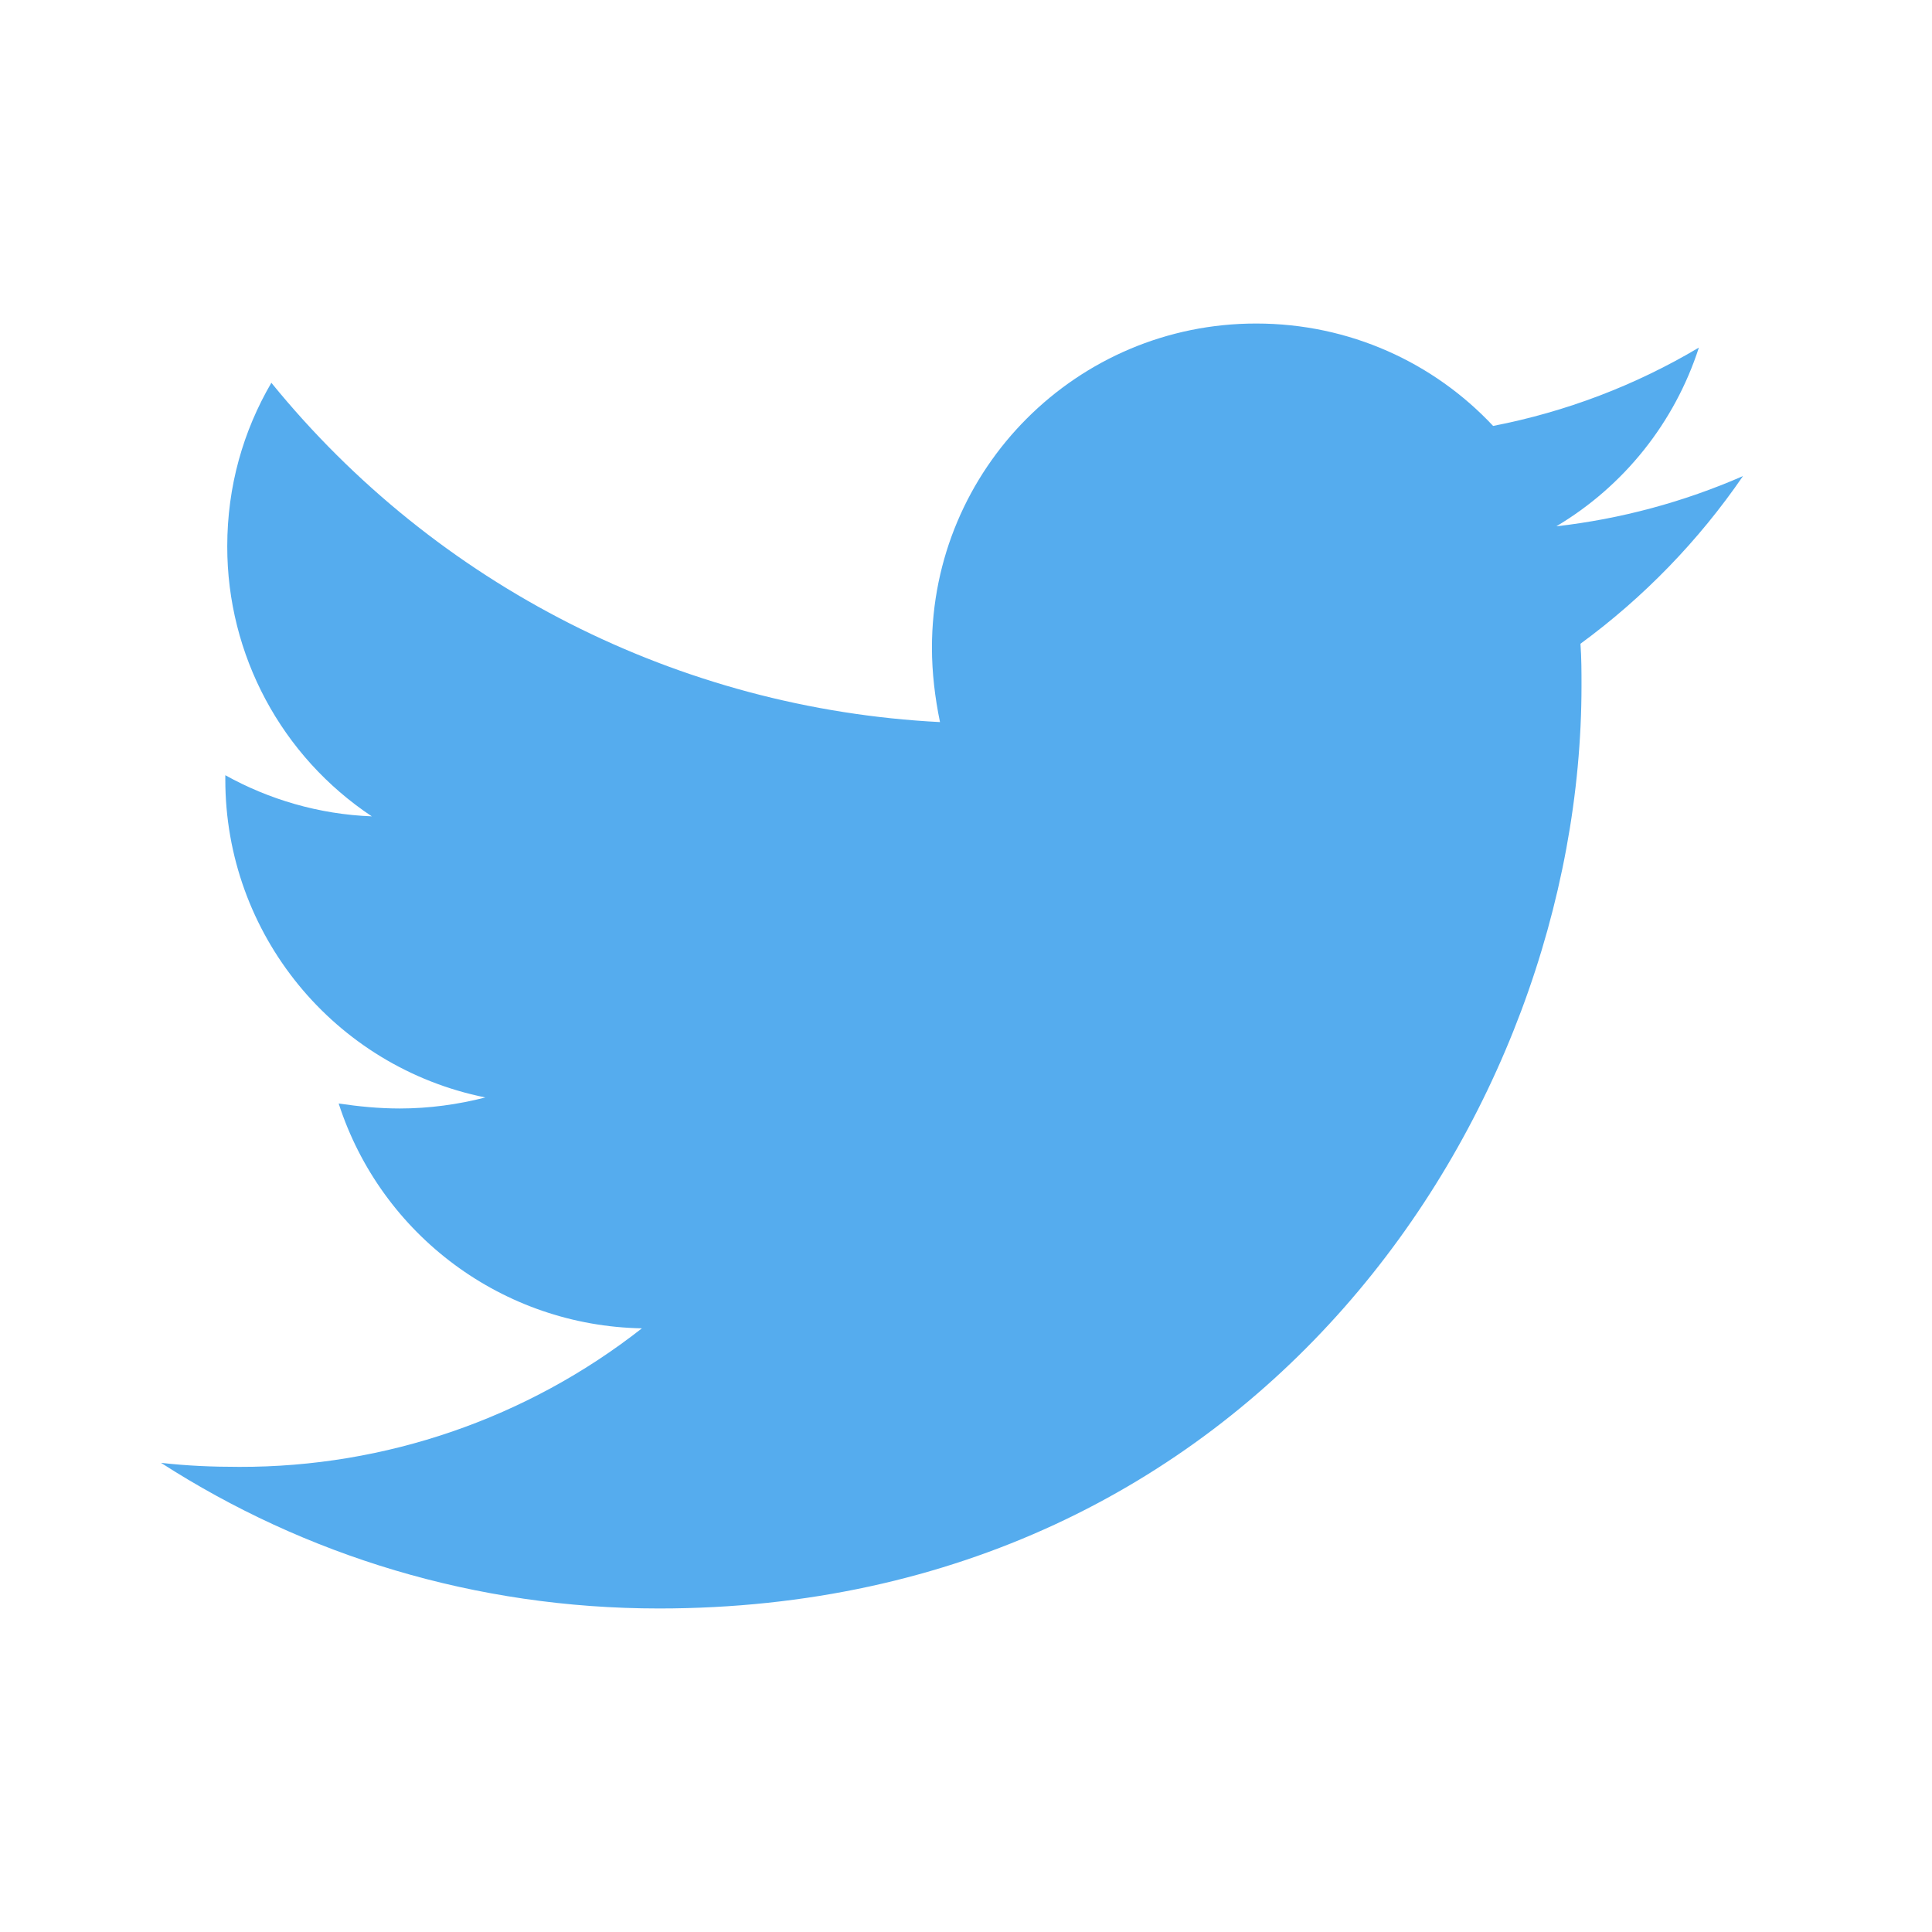
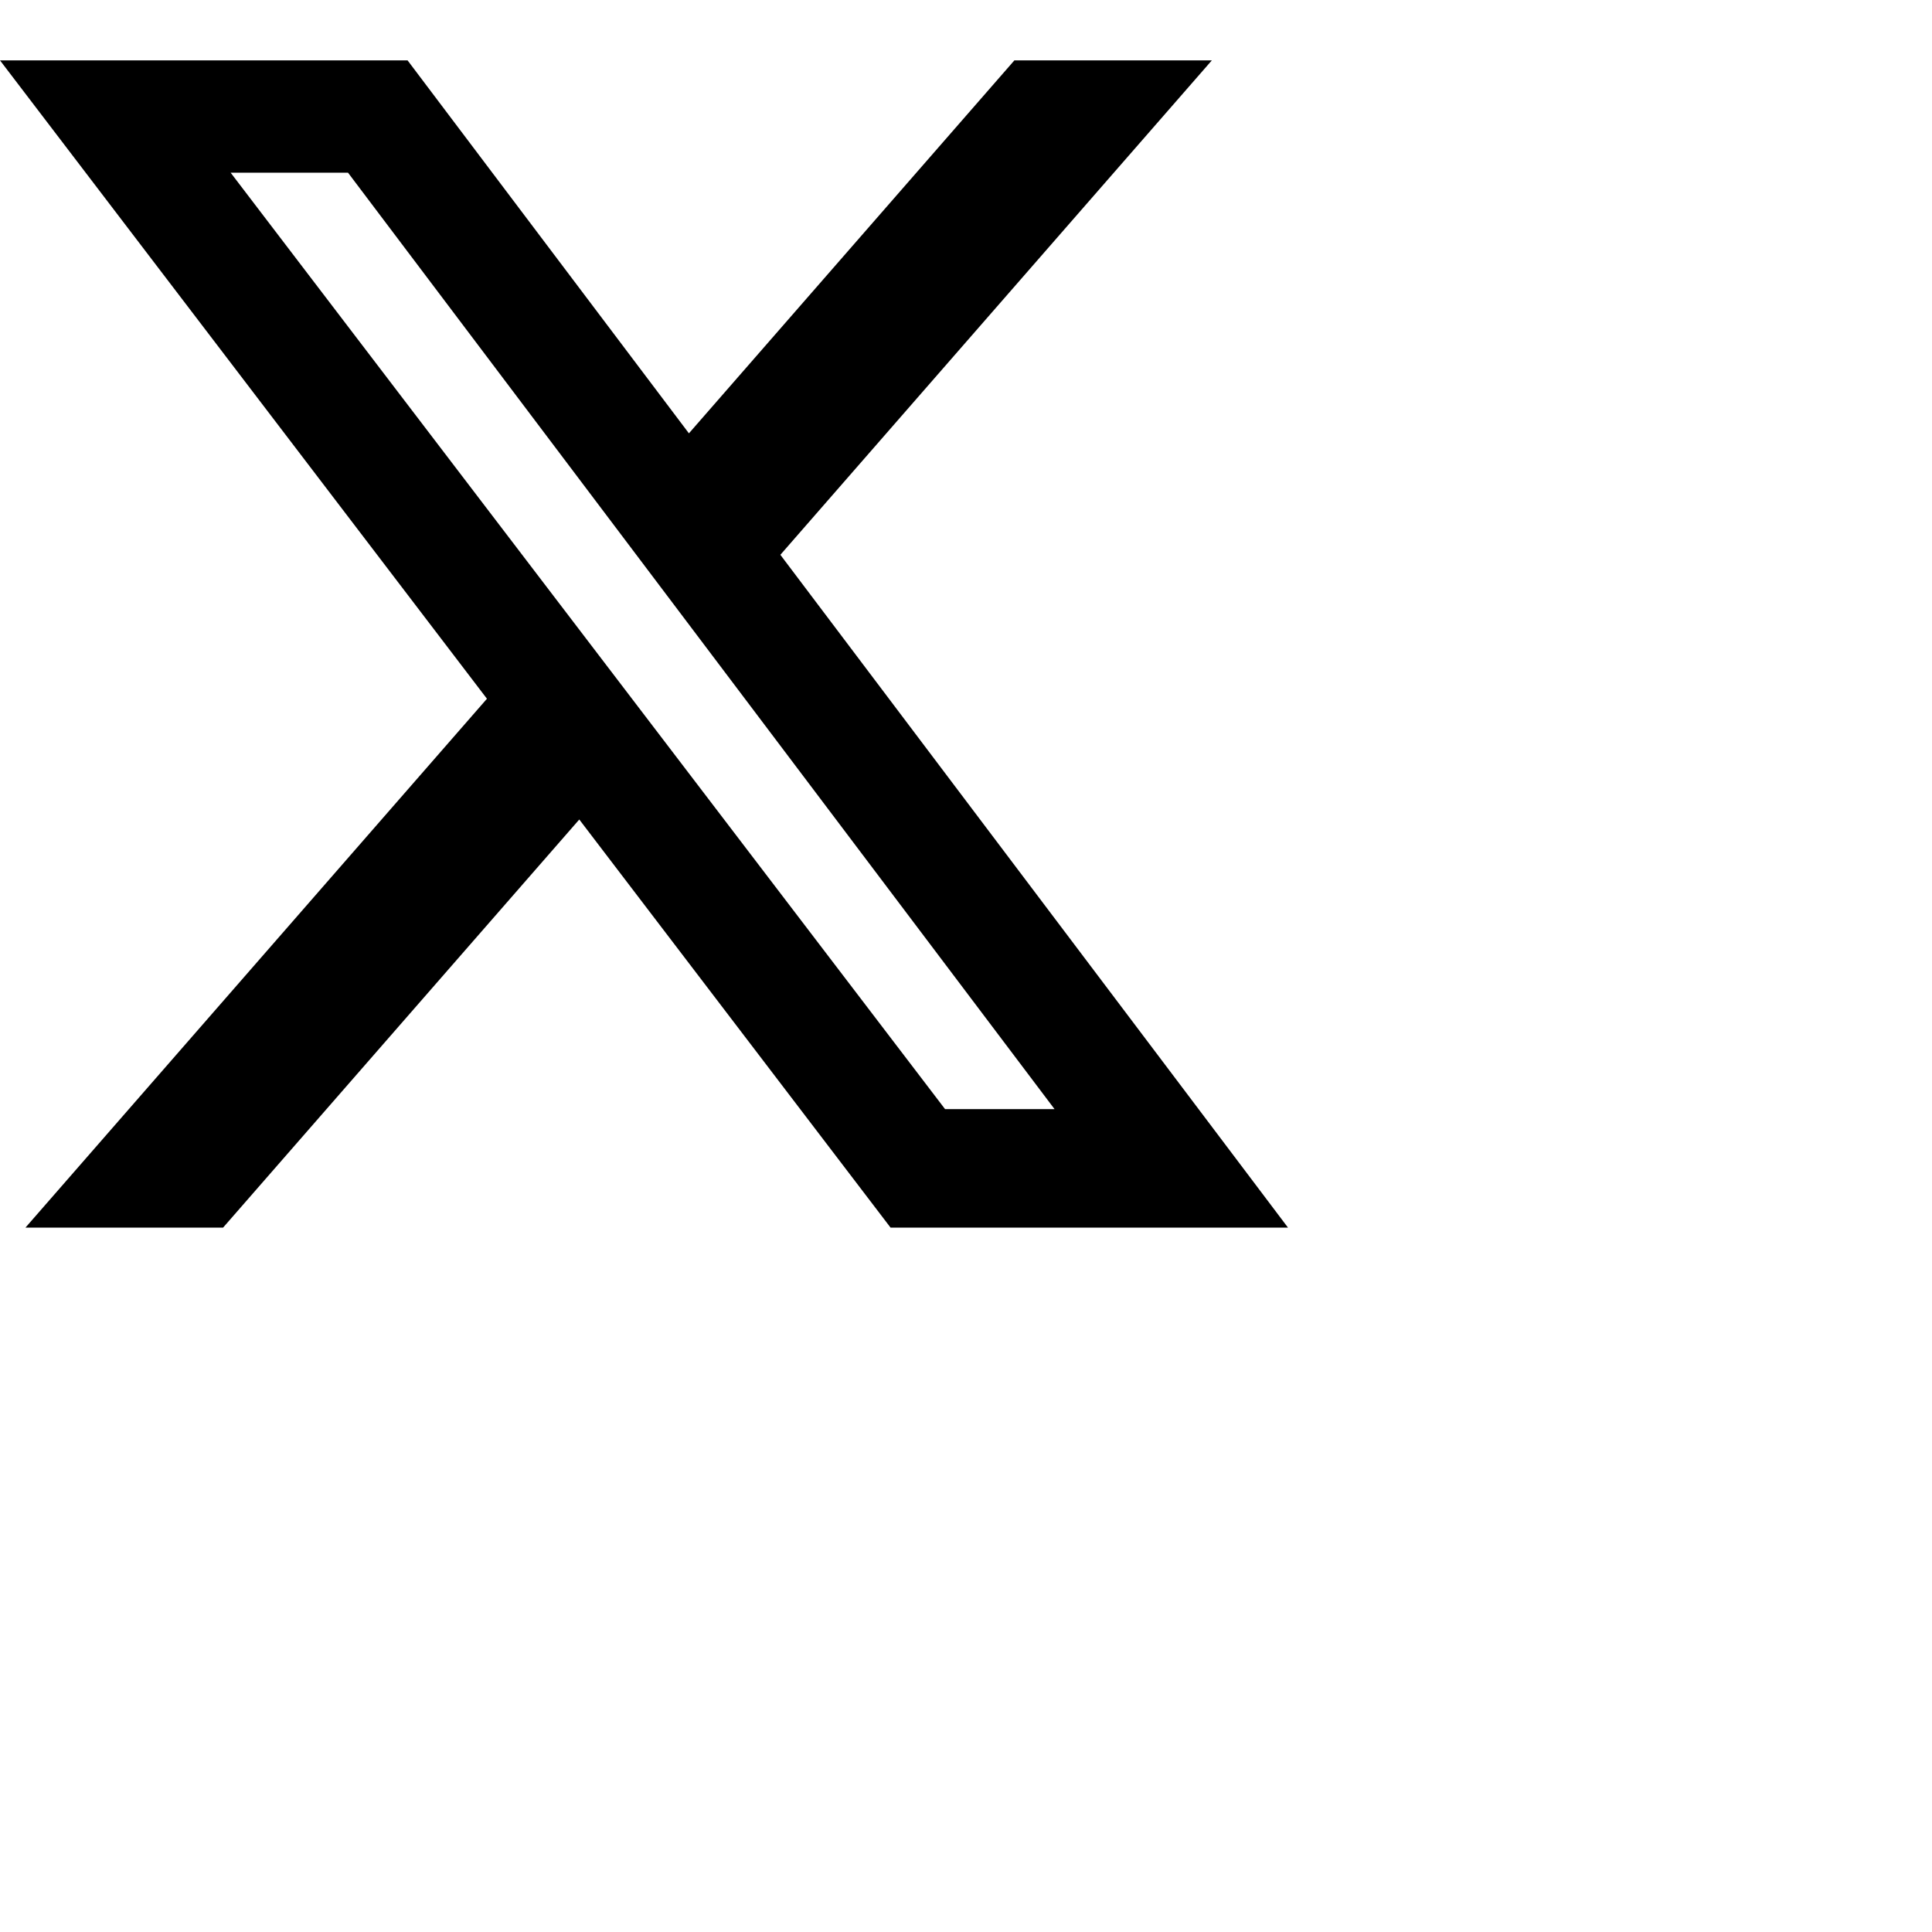
- <svg xmlns="http://www.w3.org/2000/svg" width="24" height="24" viewBox="0 0 24 24" style="fill: #55acee;transform: ;msFilter:;">
-   <path d="M19.633 7.997c.013.175.013.349.013.523 0 5.325-4.053 11.461-11.46 11.461-2.282 0-4.402-.661-6.186-1.809.324.037.636.05.973.05a8.07 8.07 0 0 0 5.001-1.721 4.036 4.036 0 0 1-3.767-2.793c.249.037.499.062.761.062.361 0 .724-.05 1.061-.137a4.027 4.027 0 0 1-3.23-3.953v-.05c.537.299 1.16.486 1.82.511a4.022 4.022 0 0 1-1.796-3.354c0-.748.199-1.434.548-2.032a11.457 11.457 0 0 0 8.306 4.215c-.062-.3-.1-.611-.1-.923a4.026 4.026 0 0 1 4.028-4.028c1.16 0 2.207.486 2.943 1.272a7.957 7.957 0 0 0 2.556-.973 4.02 4.02 0 0 1-1.771 2.22 8.073 8.073 0 0 0 2.319-.624 8.645 8.645 0 0 1-2.019 2.083z" />
+ <svg xmlns="http://www.w3.org/2000/svg" width="24" height="24" viewBox="0 0 24 24" fill="currentColor" class="bi bi-twitter-x">
+   <path d="M12.6.75h2.454l-5.36 6.142L16 15.25h-4.937l-3.867-5.07-4.425 5.07H.316l5.733-6.57L0 .75h5.063l3.495 4.633L12.601.75Zm-.86 13.028h1.36L4.323 2.145H2.865l8.875 11.633Z" />
</svg>
